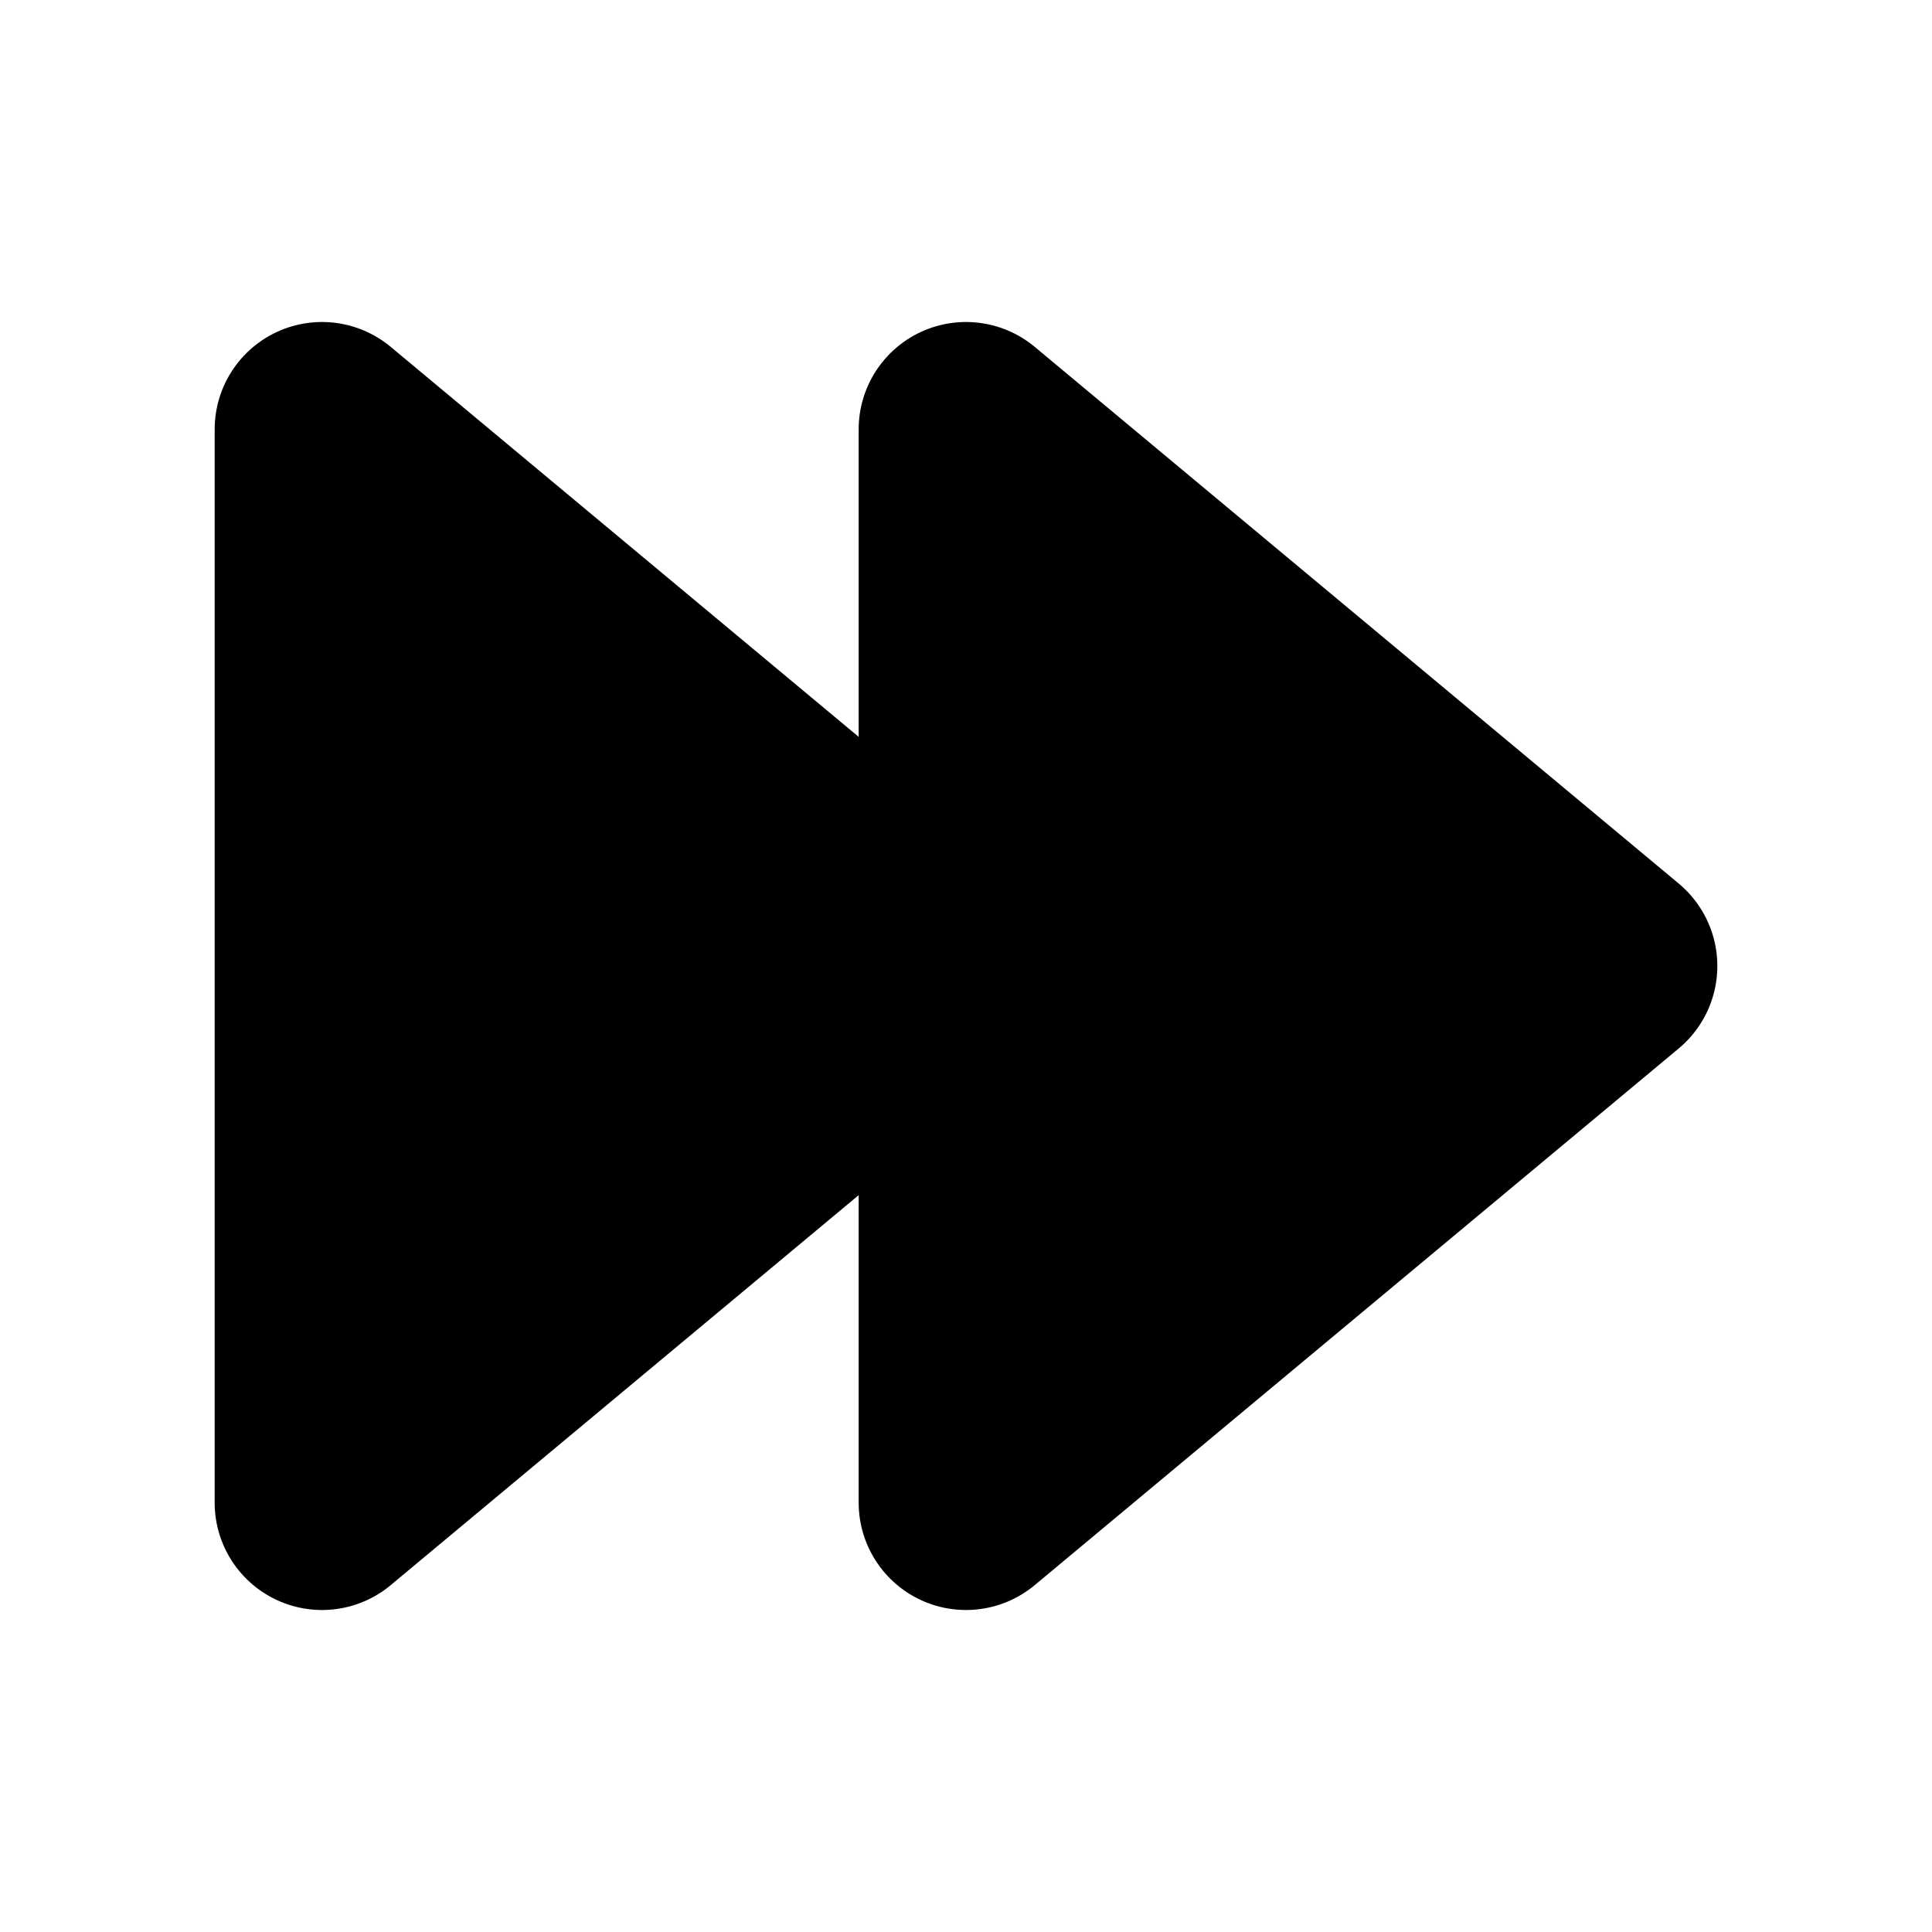
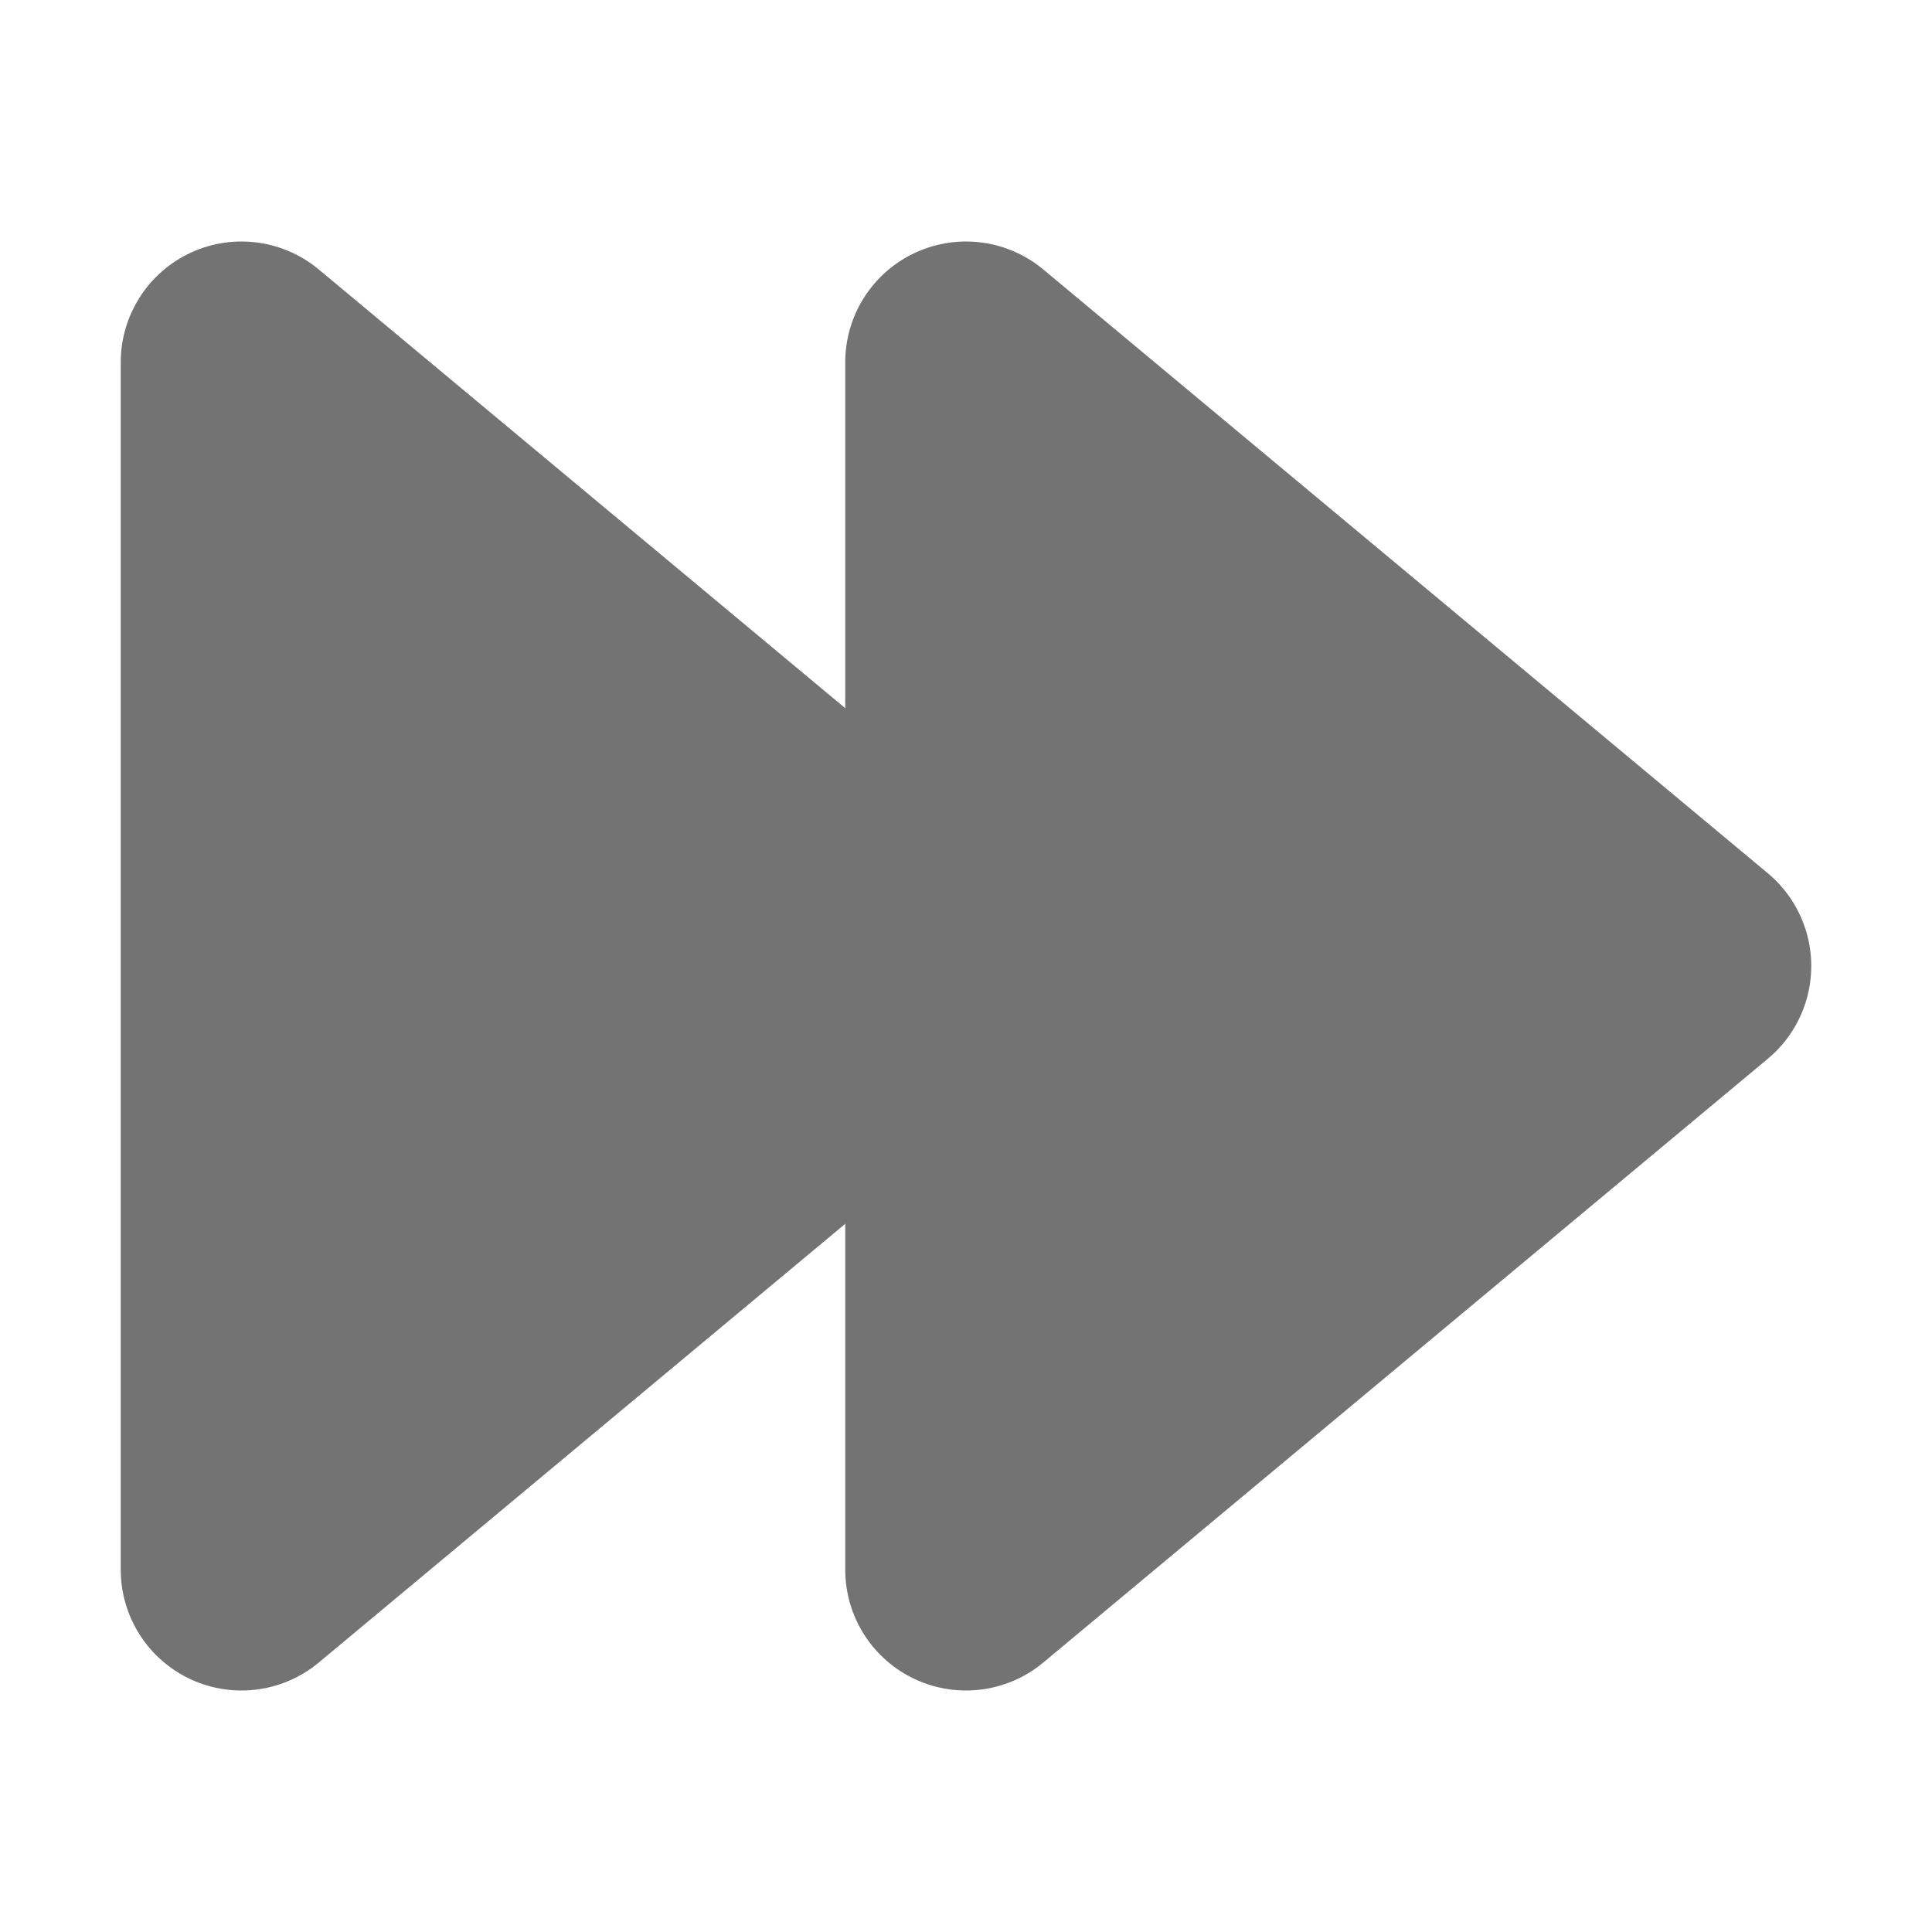
- <svg xmlns="http://www.w3.org/2000/svg" width="18" height="18">
-   <g fill="black" stroke="black">
-     <polygon points="3,4 9,9 3,14" stroke-width="2" stroke-linejoin="round" />
-     <polygon points="9,4 15,9 9,14" stroke-width="2" stroke-linejoin="round" />
+ <svg xmlns="http://www.w3.org/2000/svg" width="16" height="16">
+   <g fill="#737373" stroke="#737373">
+     <polygon points="2,3 8,8 2,13" stroke-width="2" stroke-linejoin="round" />
+     <polygon points="8,3 14,8 8,13" stroke-width="2" stroke-linejoin="round" />
  </g>
</svg>
